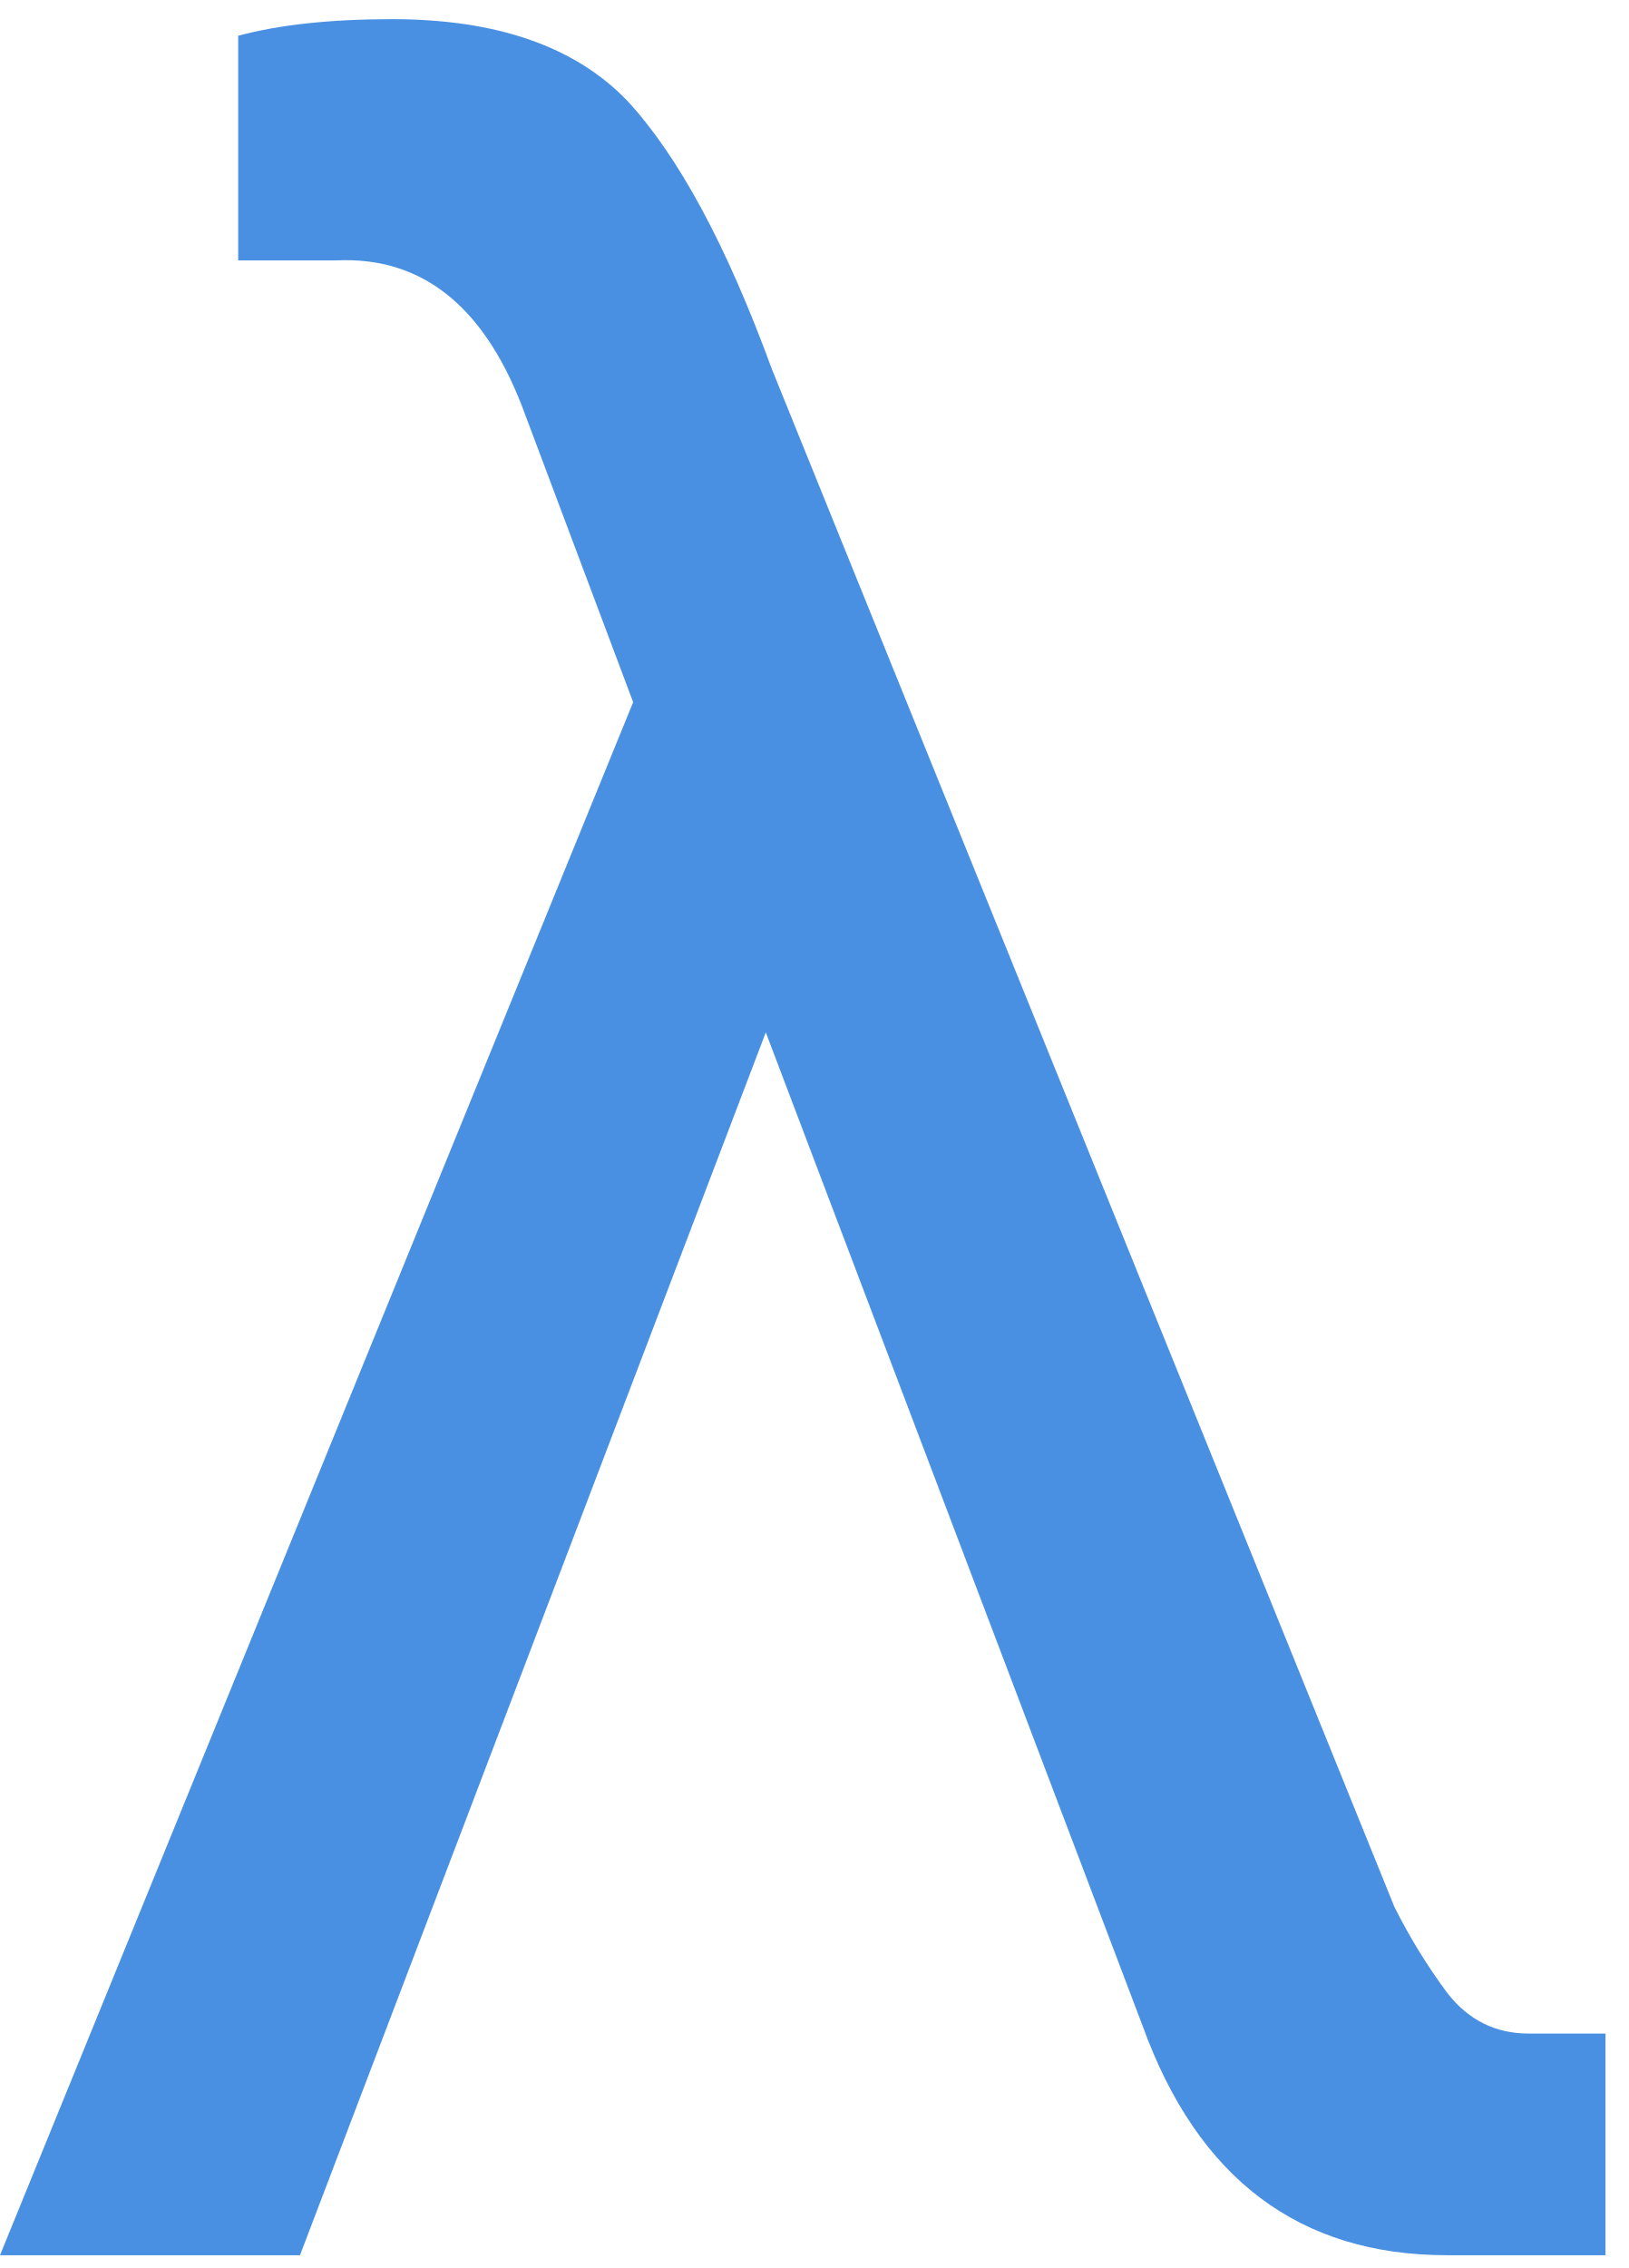
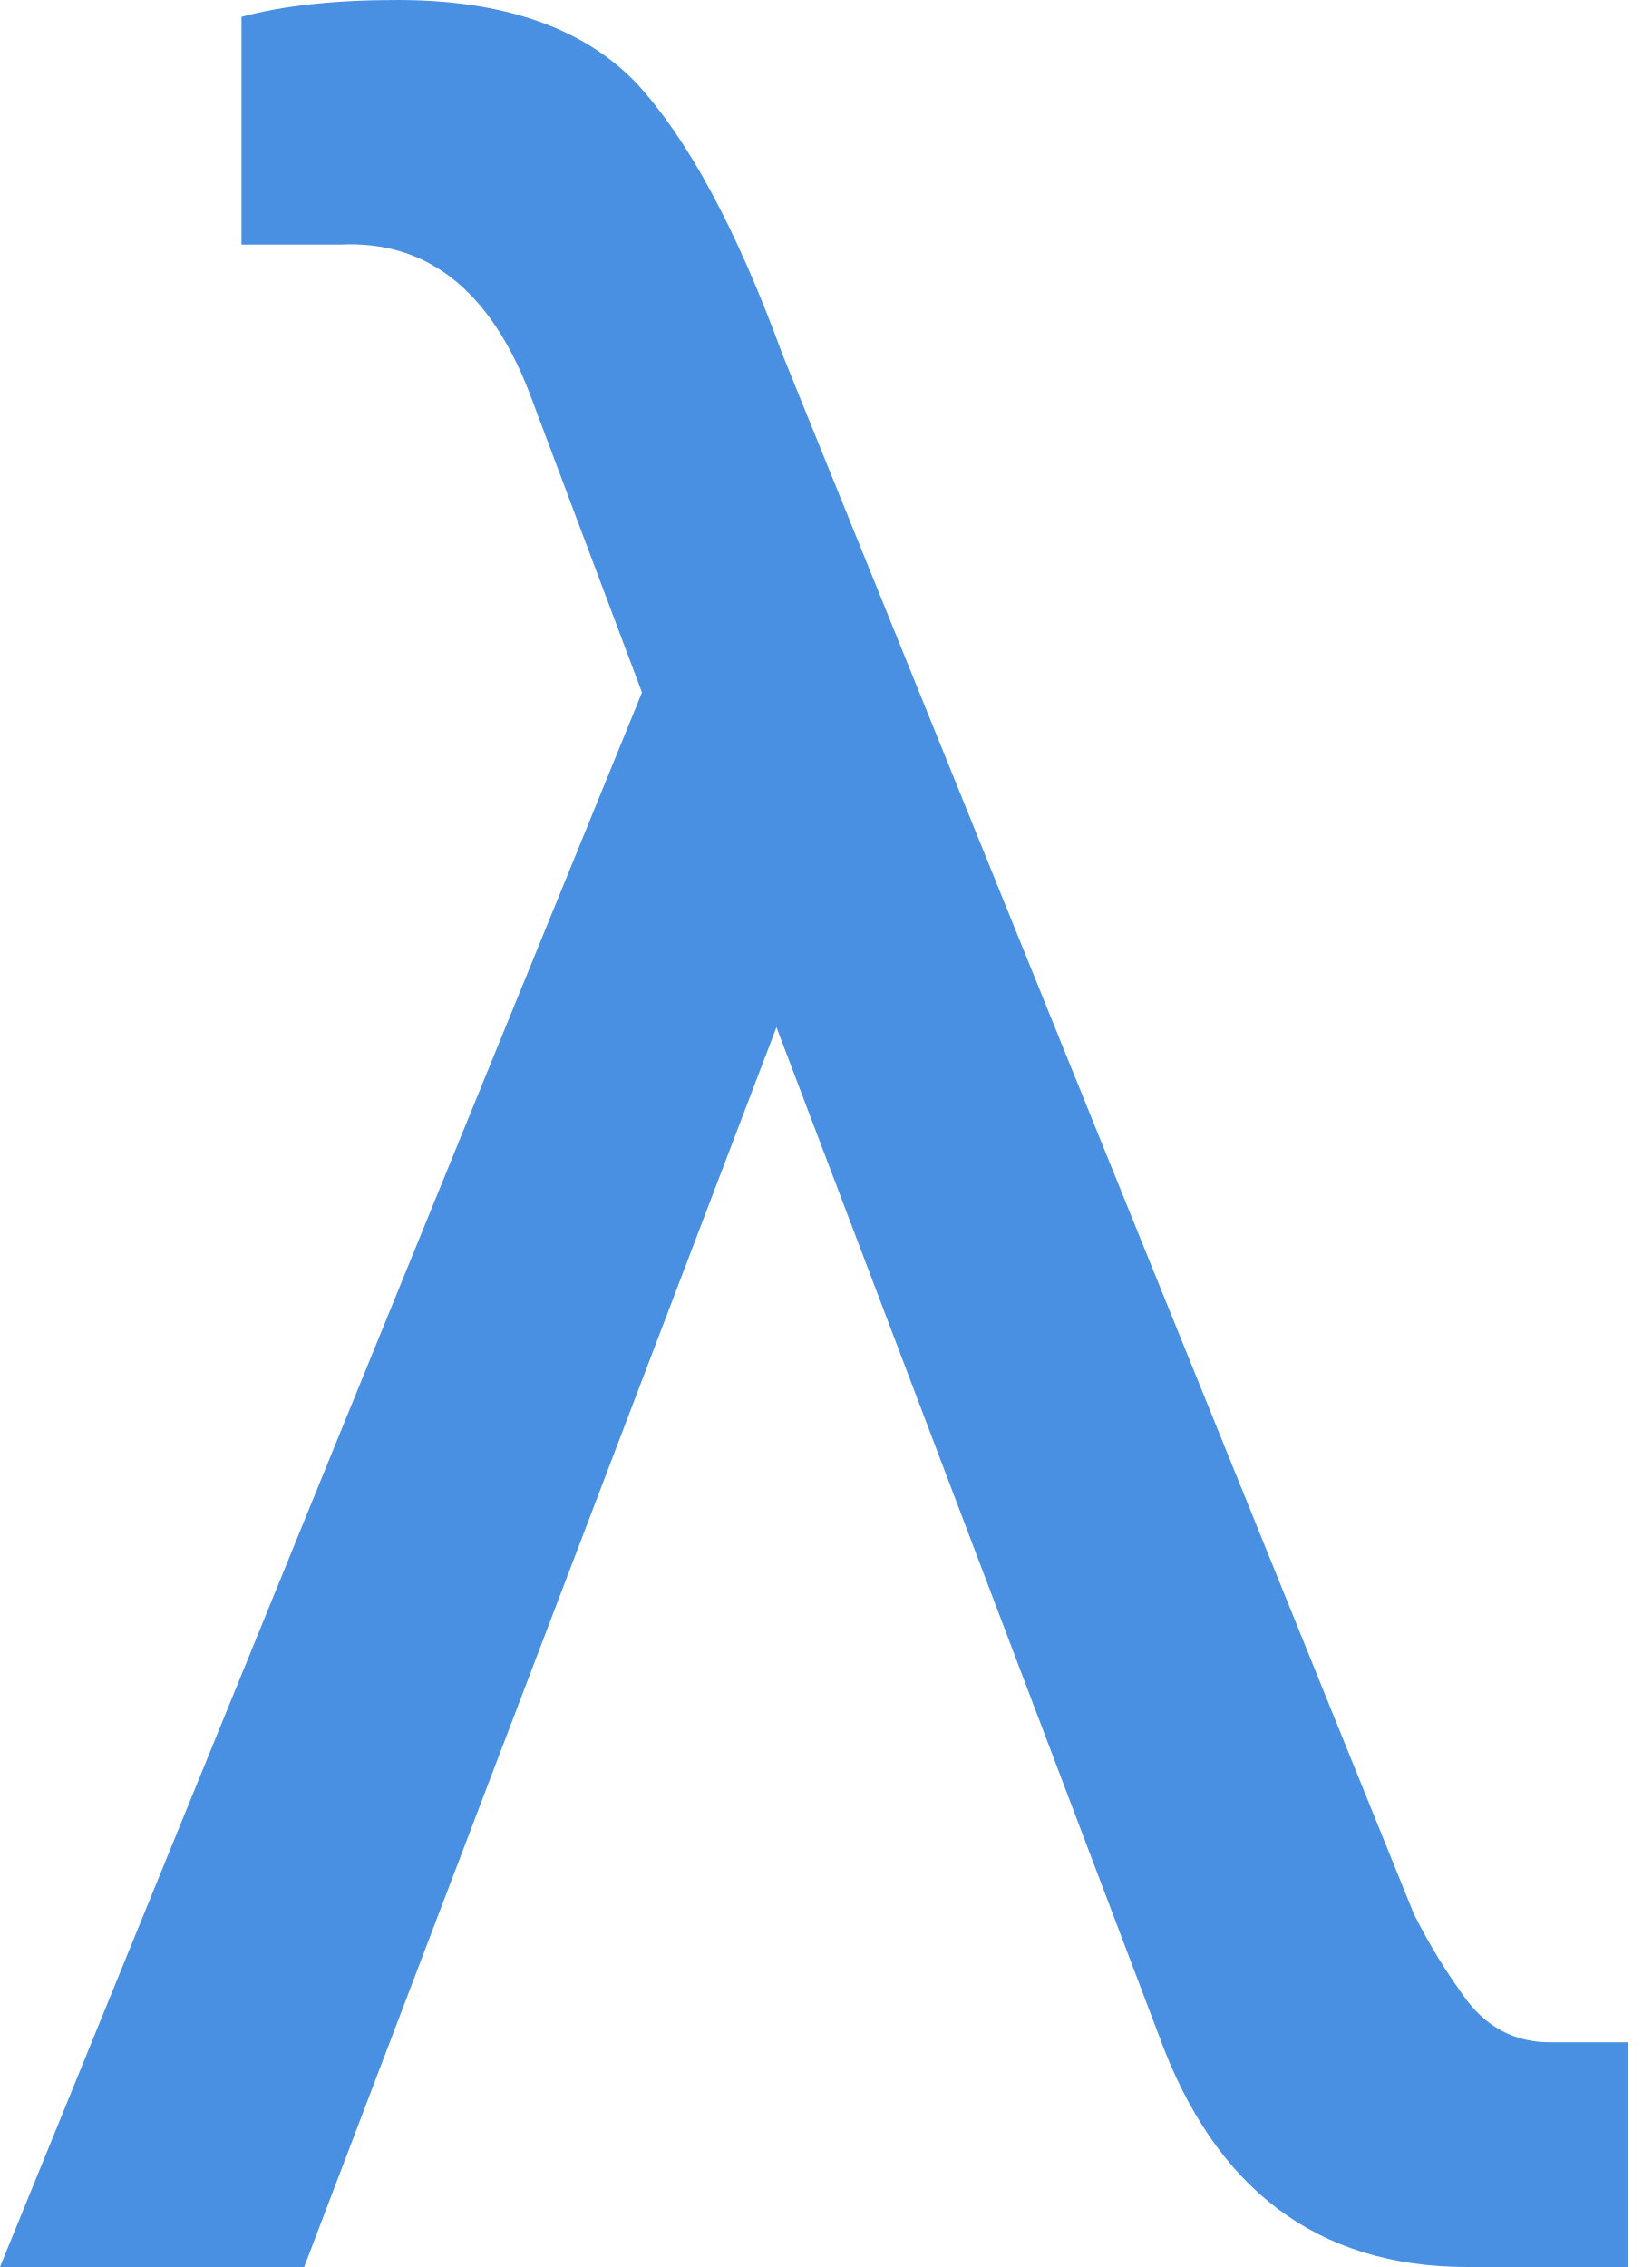
- <svg xmlns="http://www.w3.org/2000/svg" width="51" height="71" viewBox="0 0 51 71">
-   <path fill="#4990E2" fill-rule="evenodd" d="M7.458,1.119 C8.748,0.773 10.353,0.6 12.272,0.6 C15.545,0.6 18,1.45 19.636,3.149 C21.241,4.88 22.751,7.68 24.167,11.551 L43.661,59.696 C44.134,60.64 44.684,61.537 45.314,62.387 C45.974,63.236 46.824,63.661 47.862,63.661 L50.27,63.661 L50.27,70.6 L45.314,70.6 C40.688,70.6 37.51,68.208 35.779,63.425 L23.978,32.319 L9.393,70.6 L0,70.6 L19.825,21.982 L16.332,12.683 C15.105,9.537 13.169,8.026 10.526,8.152 L7.458,8.152 L7.458,1.119 Z" />
+ <svg xmlns="http://www.w3.org/2000/svg" width="51" height="70" viewBox="0 0 51 70">
+   <path fill="#4990E2" fill-rule="evenodd" d="M7.458,0.519 C8.748,0.173 10.353,0 12.272,0 C15.545,0 18,0.85 19.636,2.549 C21.241,4.28 22.751,7.08 24.167,10.951 L43.661,59.096 C44.134,60.04 44.684,60.937 45.314,61.787 C45.974,62.637 46.824,63.061 47.862,63.061 L50.27,63.061 L50.27,70 L45.314,70 C40.688,70 37.51,67.608 35.779,62.825 L23.978,31.719 L9.393,70 L0,70 L19.825,21.382 L16.332,12.084 C15.105,8.937 13.169,7.426 10.526,7.552 L7.458,7.552 L7.458,0.519 Z" />
</svg>
